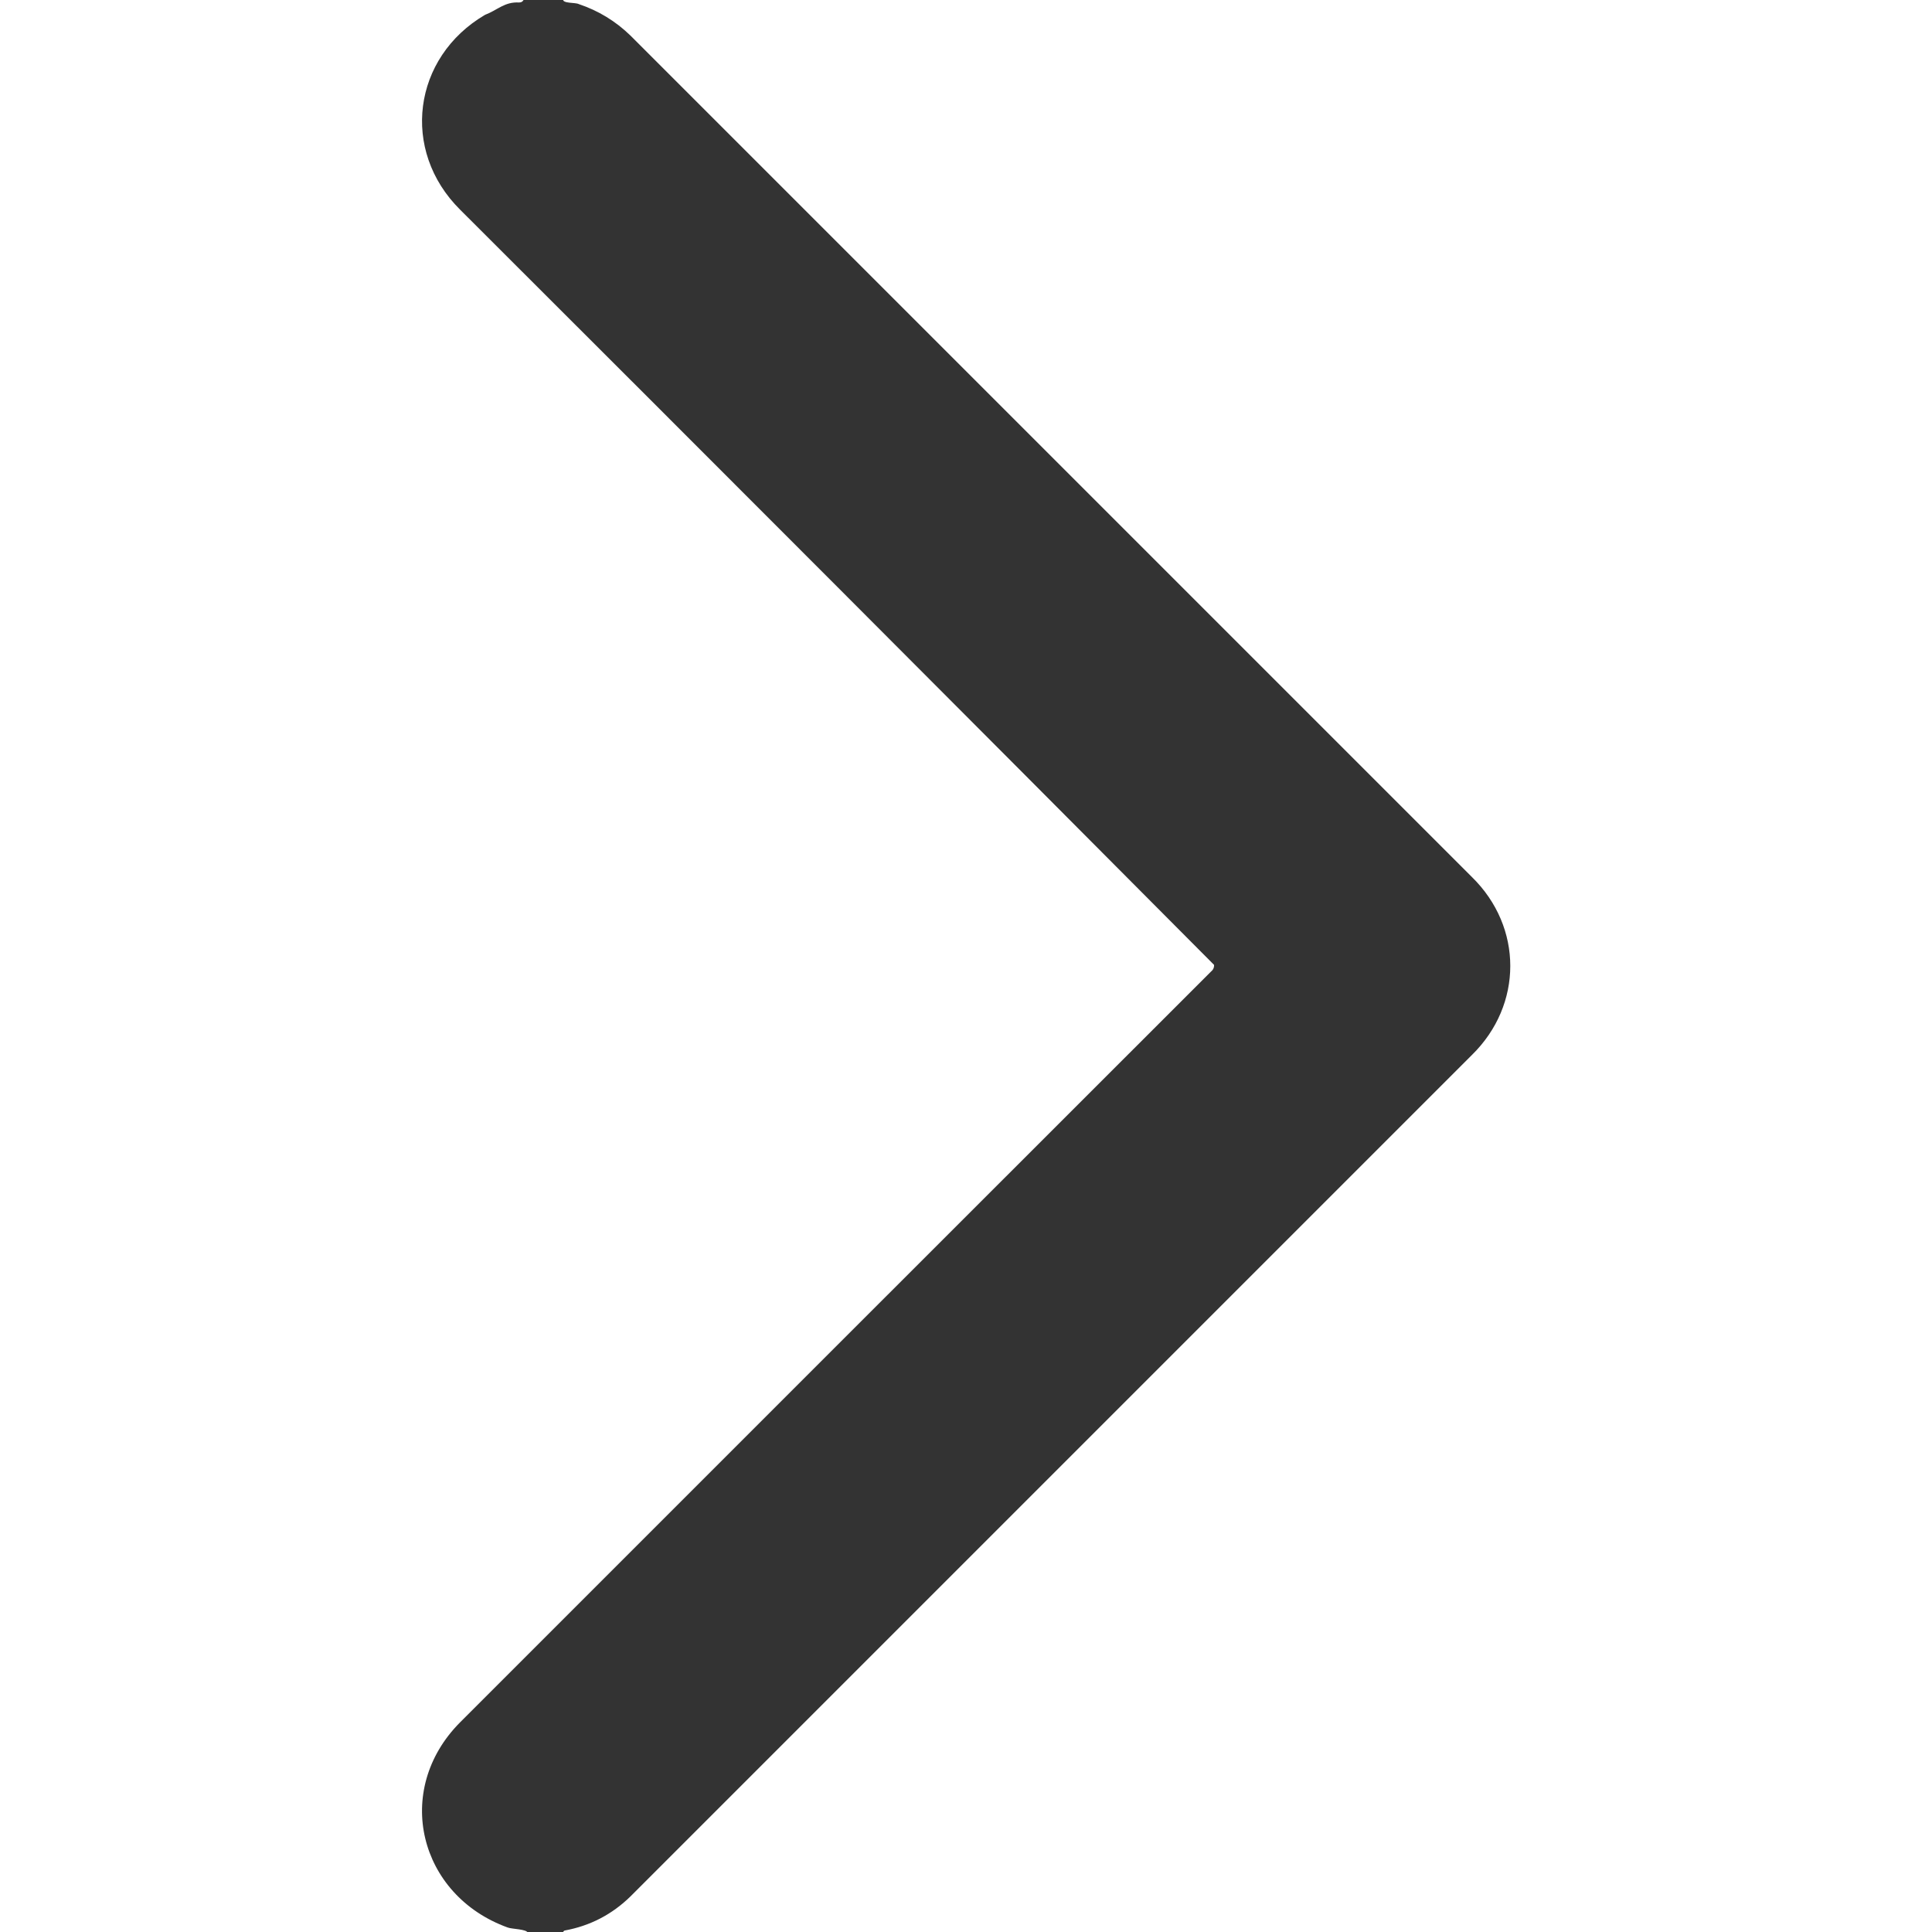
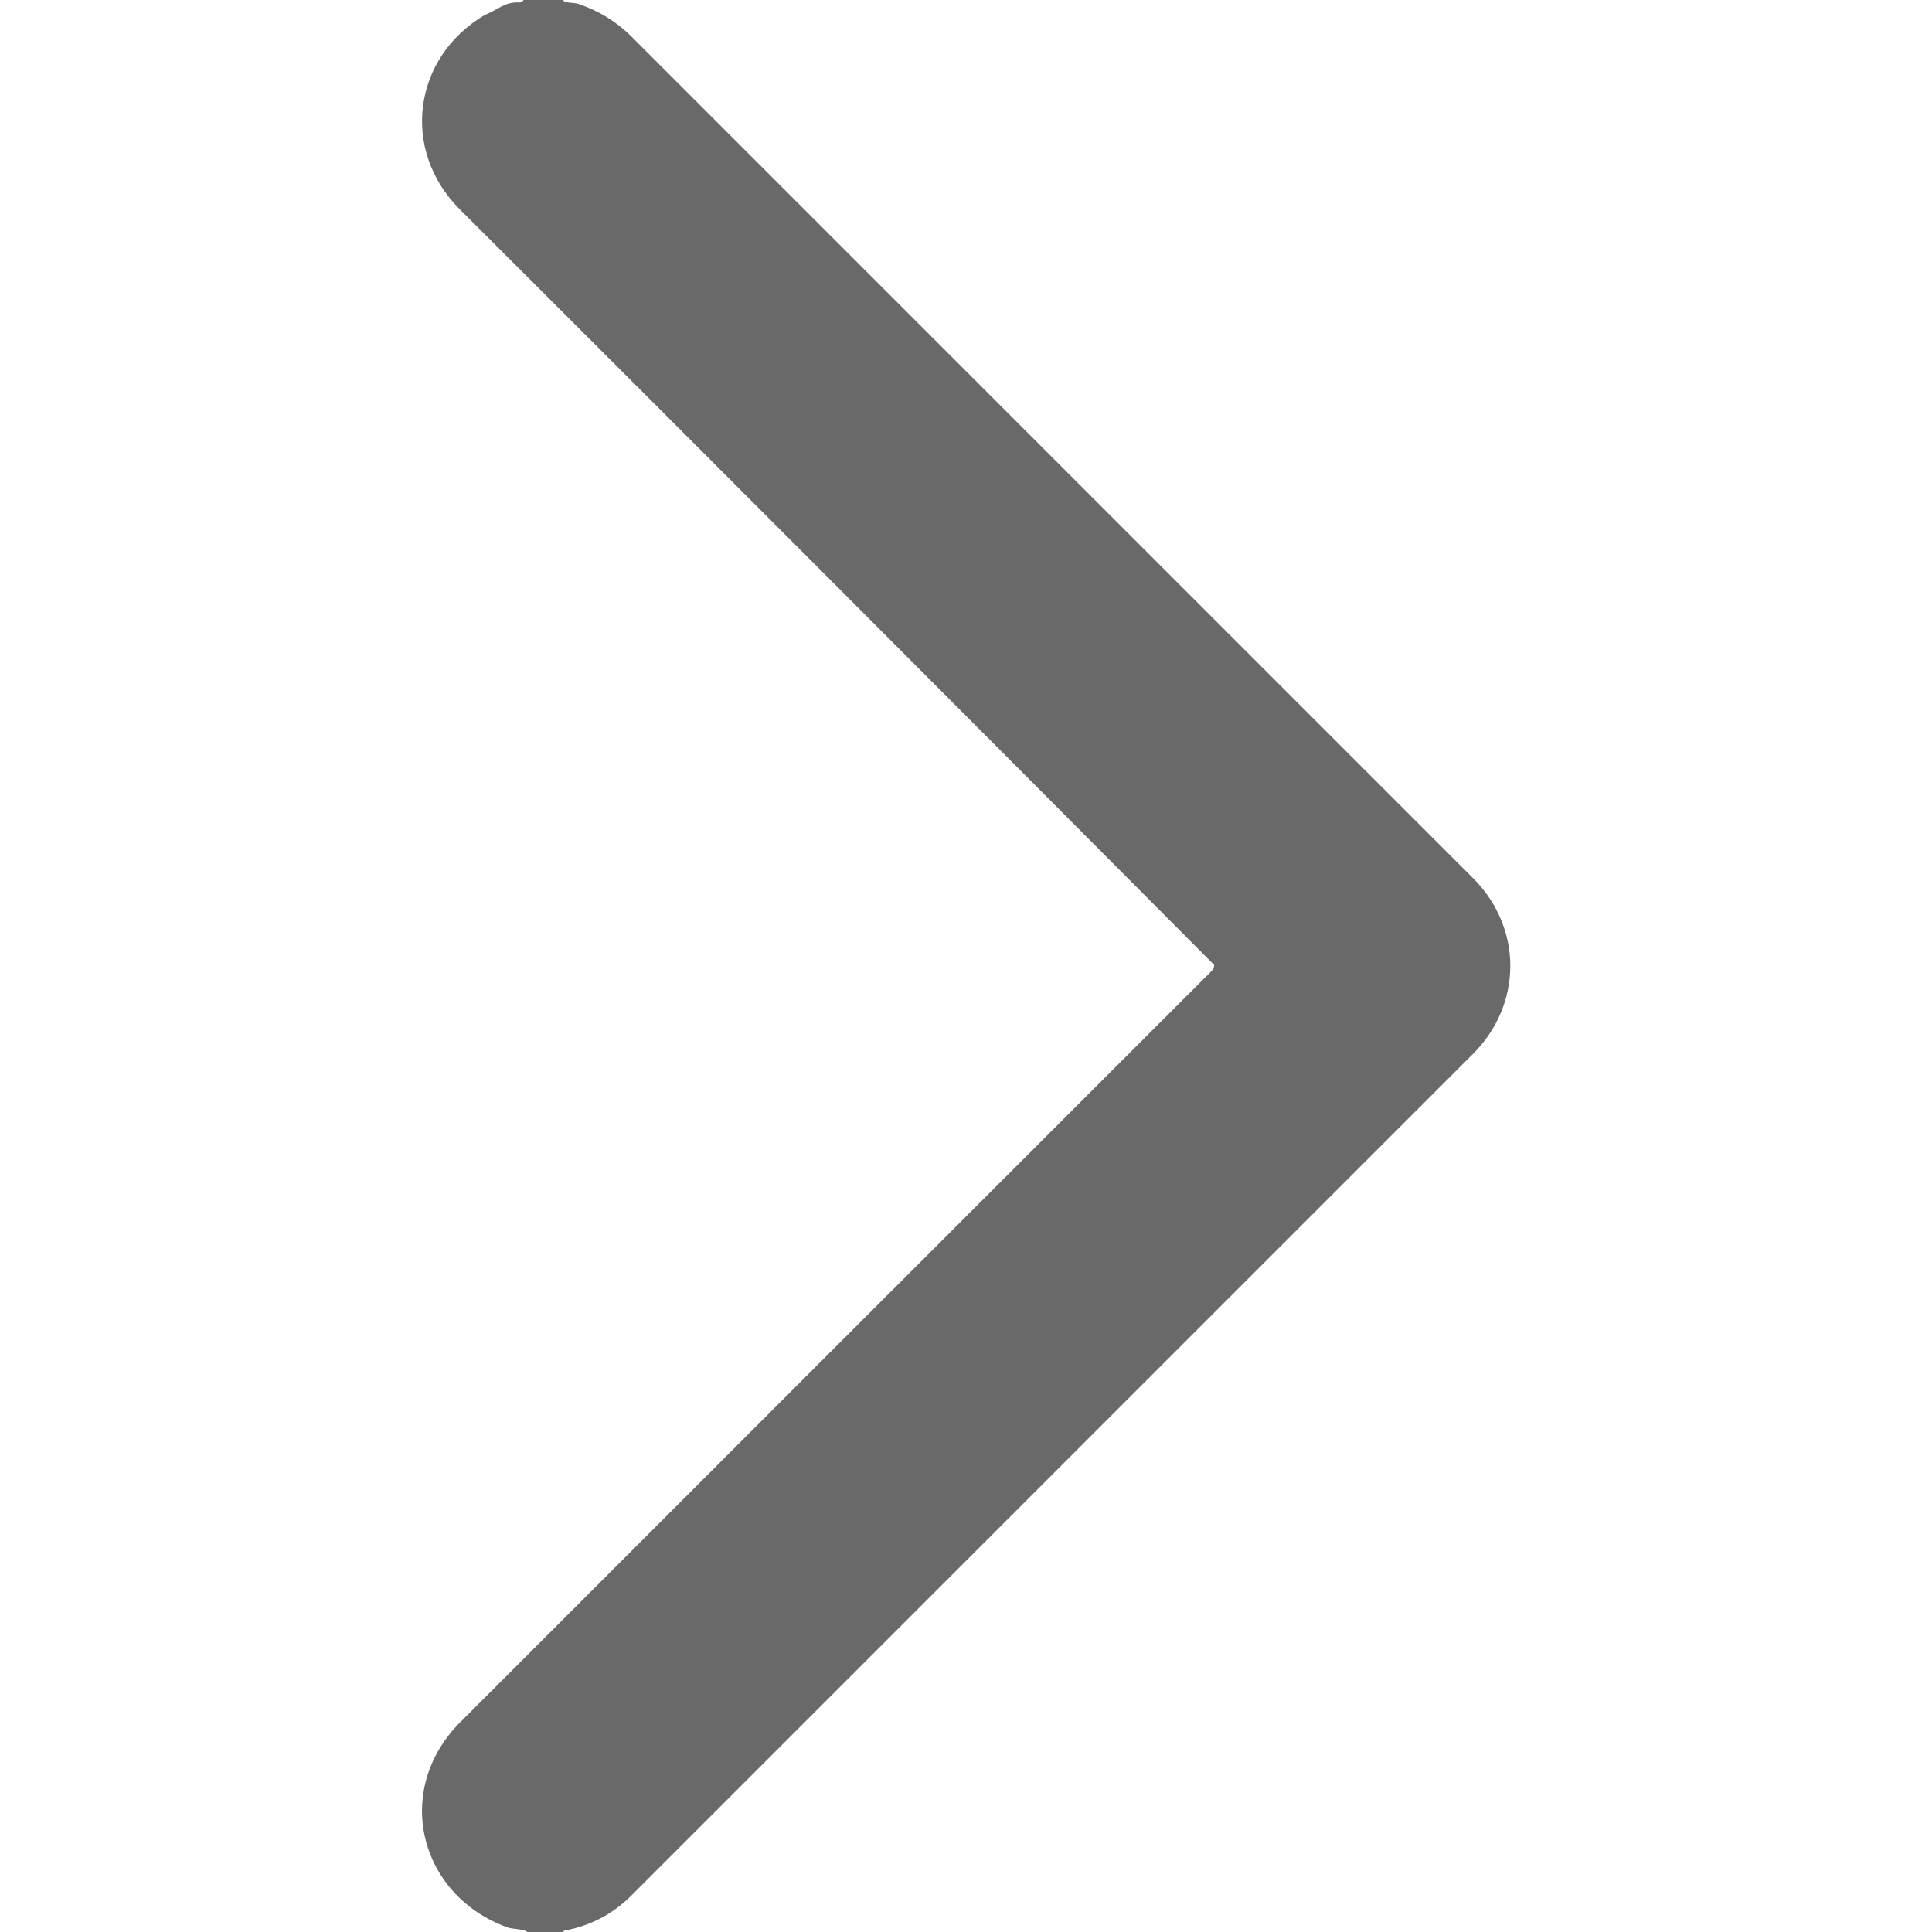
<svg xmlns="http://www.w3.org/2000/svg" version="1.1" width="512px" height="512px" style="shape-rendering:geometricPrecision; text-rendering:geometricPrecision; image-rendering:optimizeQuality; fill-rule:evenodd; clip-rule:evenodd">
  <g>
-     <path fill="#333" stroke="#333" stroke-width="0.5" d="M 139.02,0 c 3.32,0 6.64,0 9.96,0 c 0.16,1.26 3.44,0.84 4.35,1.33 c 5.15,1.73 9.67,4.49 13.57,8.27 c 74.34,74.33 148.67,148.66 223,223 c 13.46,13.18 13.45,33.61 0,46.8 c -74.33,74.34 -148.66,148.67 -223,223 c -4.87,4.76 -10.65,7.75 -17.34,8.97 c -0.3,0.12 -0.5,0.33 -0.58,0.63 c -2.99,0 -5.97,0 -8.96,0 c -0.37,-1.04 -4.4,-1.01 -5.4,-1.43 c -23.38,-8.46 -30.28,-36.1 -12.51,-53.96 c 66.32,-66.34 132.66,-132.66 199.01,-198.97 c 0.65,-0.54 0.93,-1.22 0.86,-2.05 c -66.5,-66.84 -133.12,-133.57 -199.87,-200.2 c -15.72,-15.6 -12.49,-40.04 6.53,-51.23 c 3.34,-1.27 5.16,-3.48 8.92,-3.25 c 0.69,-0.01 1.18,-0.31 1.46,-0.91 Z" />
+     <path fill="#696969" stroke="#696969" stroke-width="0.5" d="M 139.02,0 c 3.32,0 6.64,0 9.96,0 c 0.16,1.26 3.44,0.84 4.35,1.33 c 5.15,1.73 9.67,4.49 13.57,8.27 c 74.34,74.33 148.67,148.66 223,223 c 13.46,13.18 13.45,33.61 0,46.8 c -74.33,74.34 -148.66,148.67 -223,223 c -4.87,4.76 -10.65,7.75 -17.34,8.97 c -0.3,0.12 -0.5,0.33 -0.58,0.63 c -2.99,0 -5.97,0 -8.96,0 c -0.37,-1.04 -4.4,-1.01 -5.4,-1.43 c -23.38,-8.46 -30.28,-36.1 -12.51,-53.96 c 66.32,-66.34 132.66,-132.66 199.01,-198.97 c 0.65,-0.54 0.93,-1.22 0.86,-2.05 c -66.5,-66.84 -133.12,-133.57 -199.87,-200.2 c -15.72,-15.6 -12.49,-40.04 6.53,-51.23 c 3.34,-1.27 5.16,-3.48 8.92,-3.25 c 0.69,-0.01 1.18,-0.31 1.46,-0.91 Z" />
  </g>
</svg>
